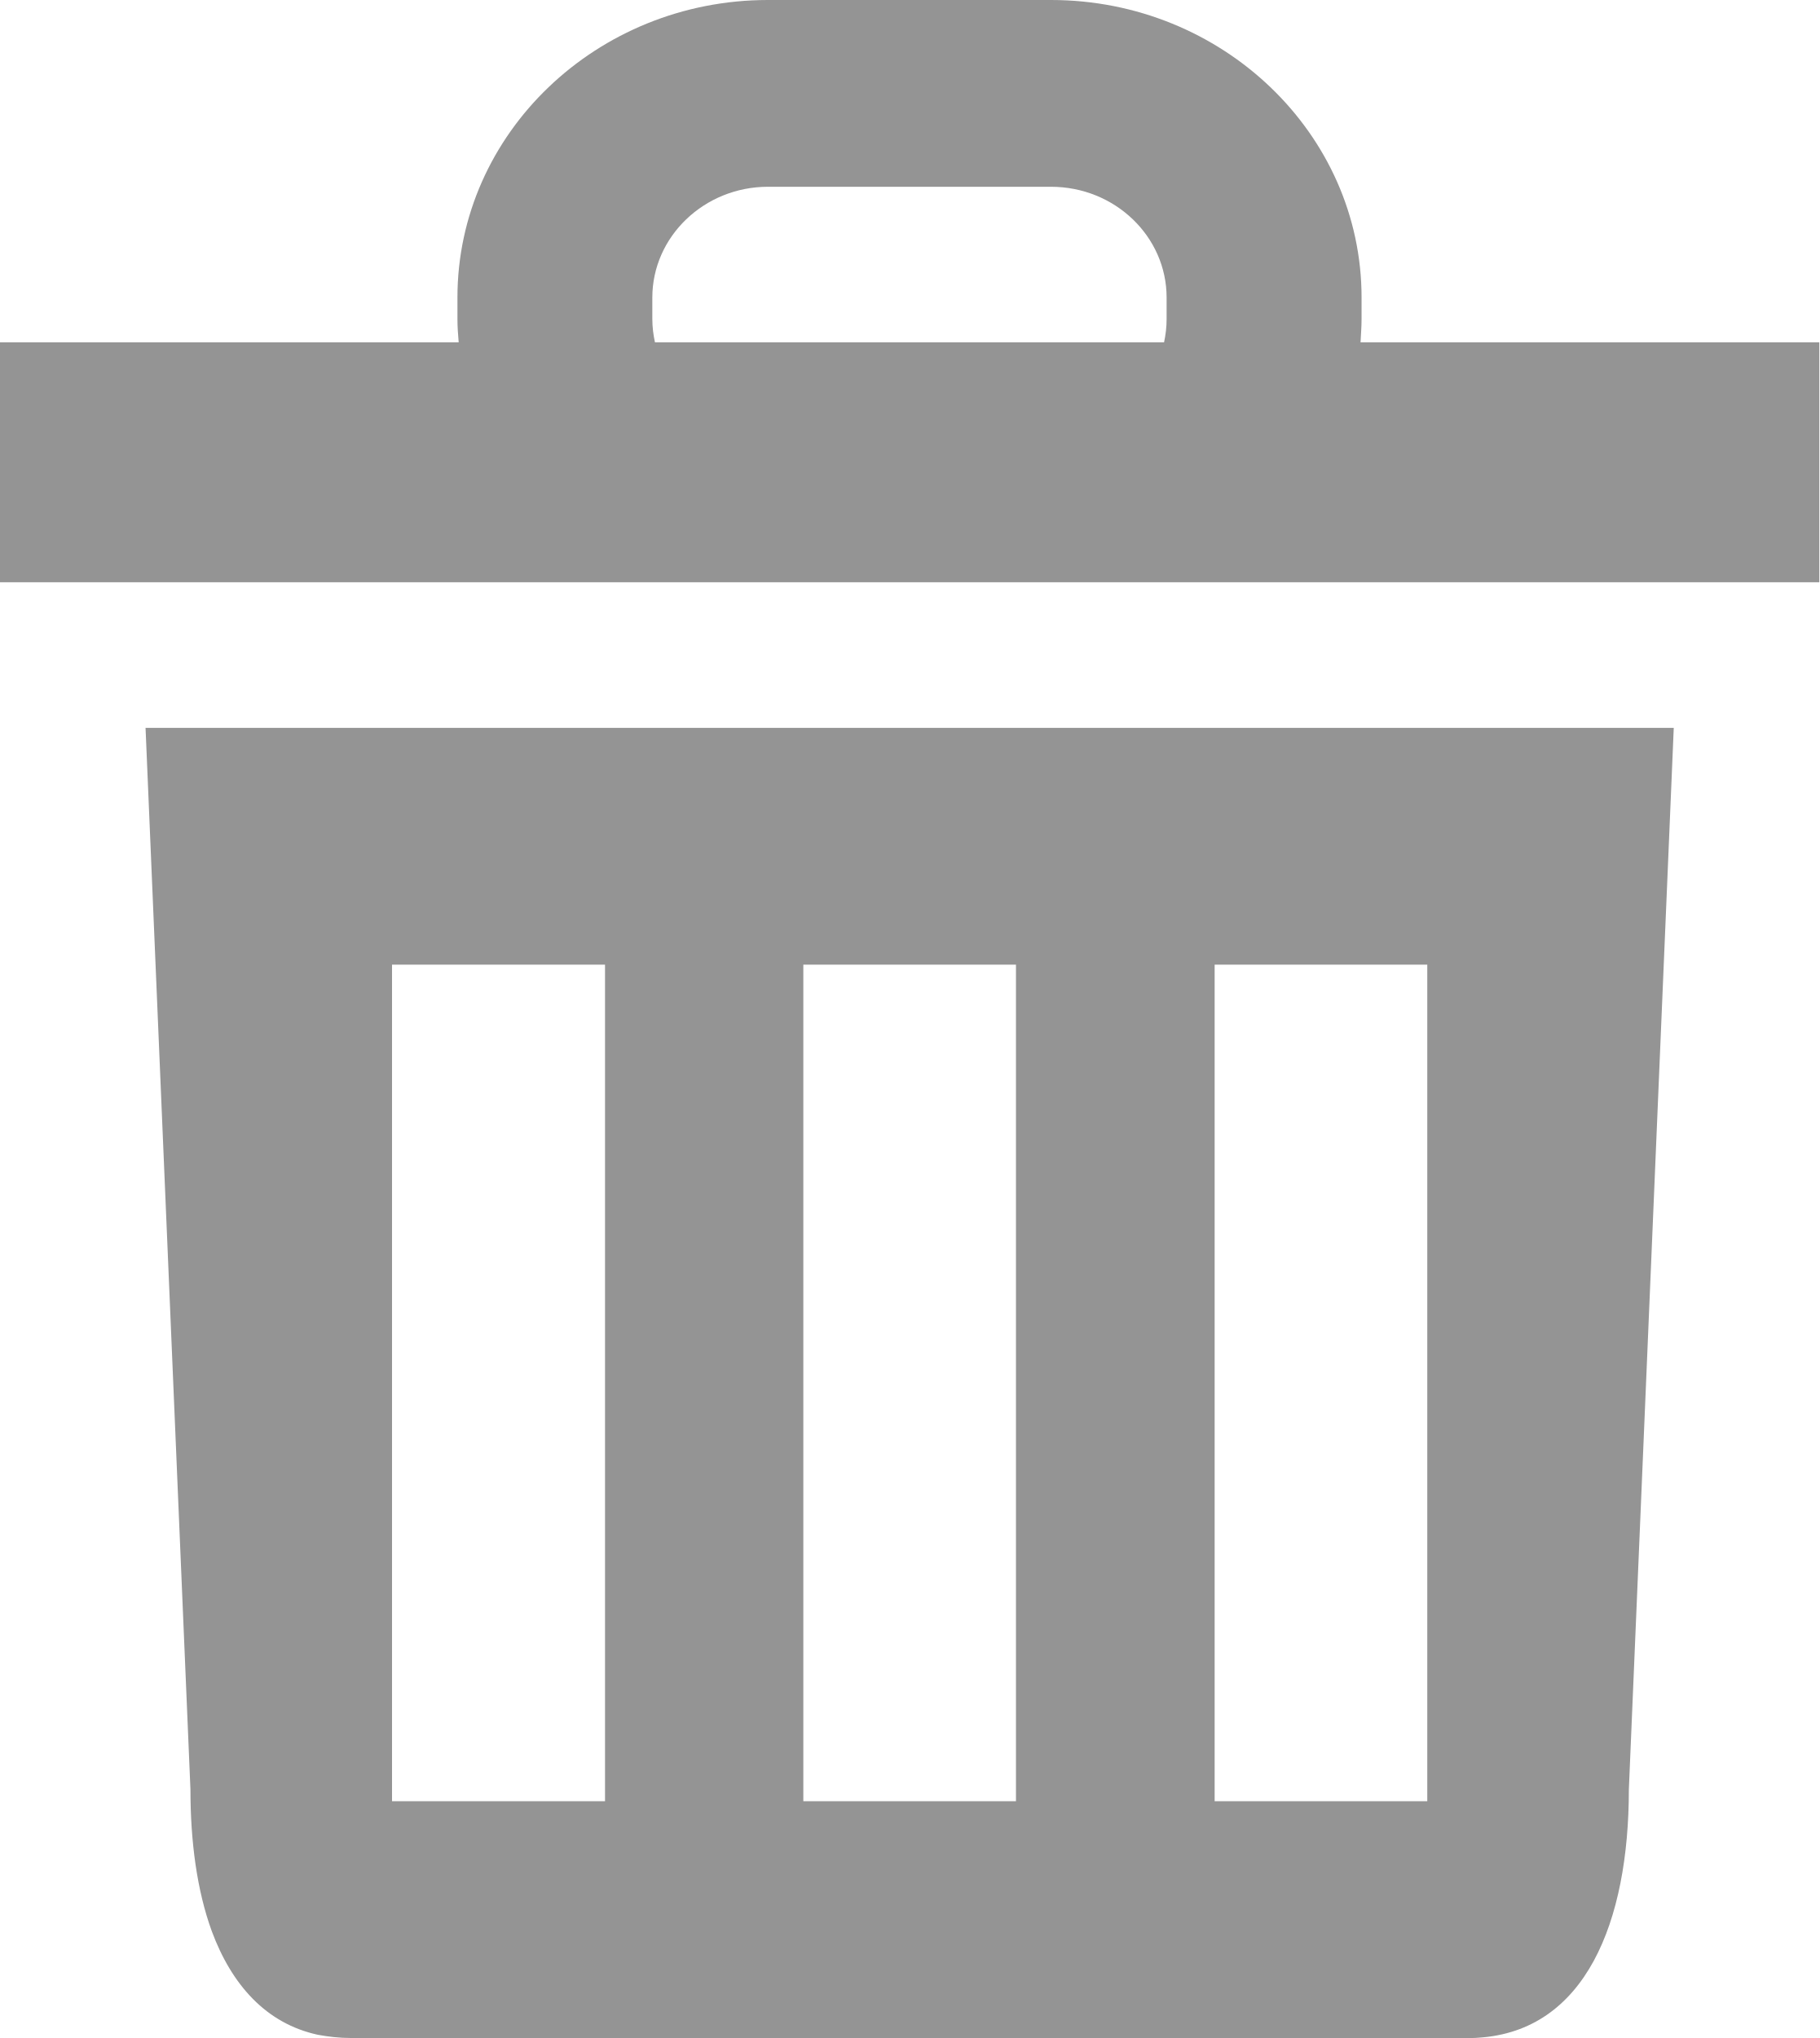
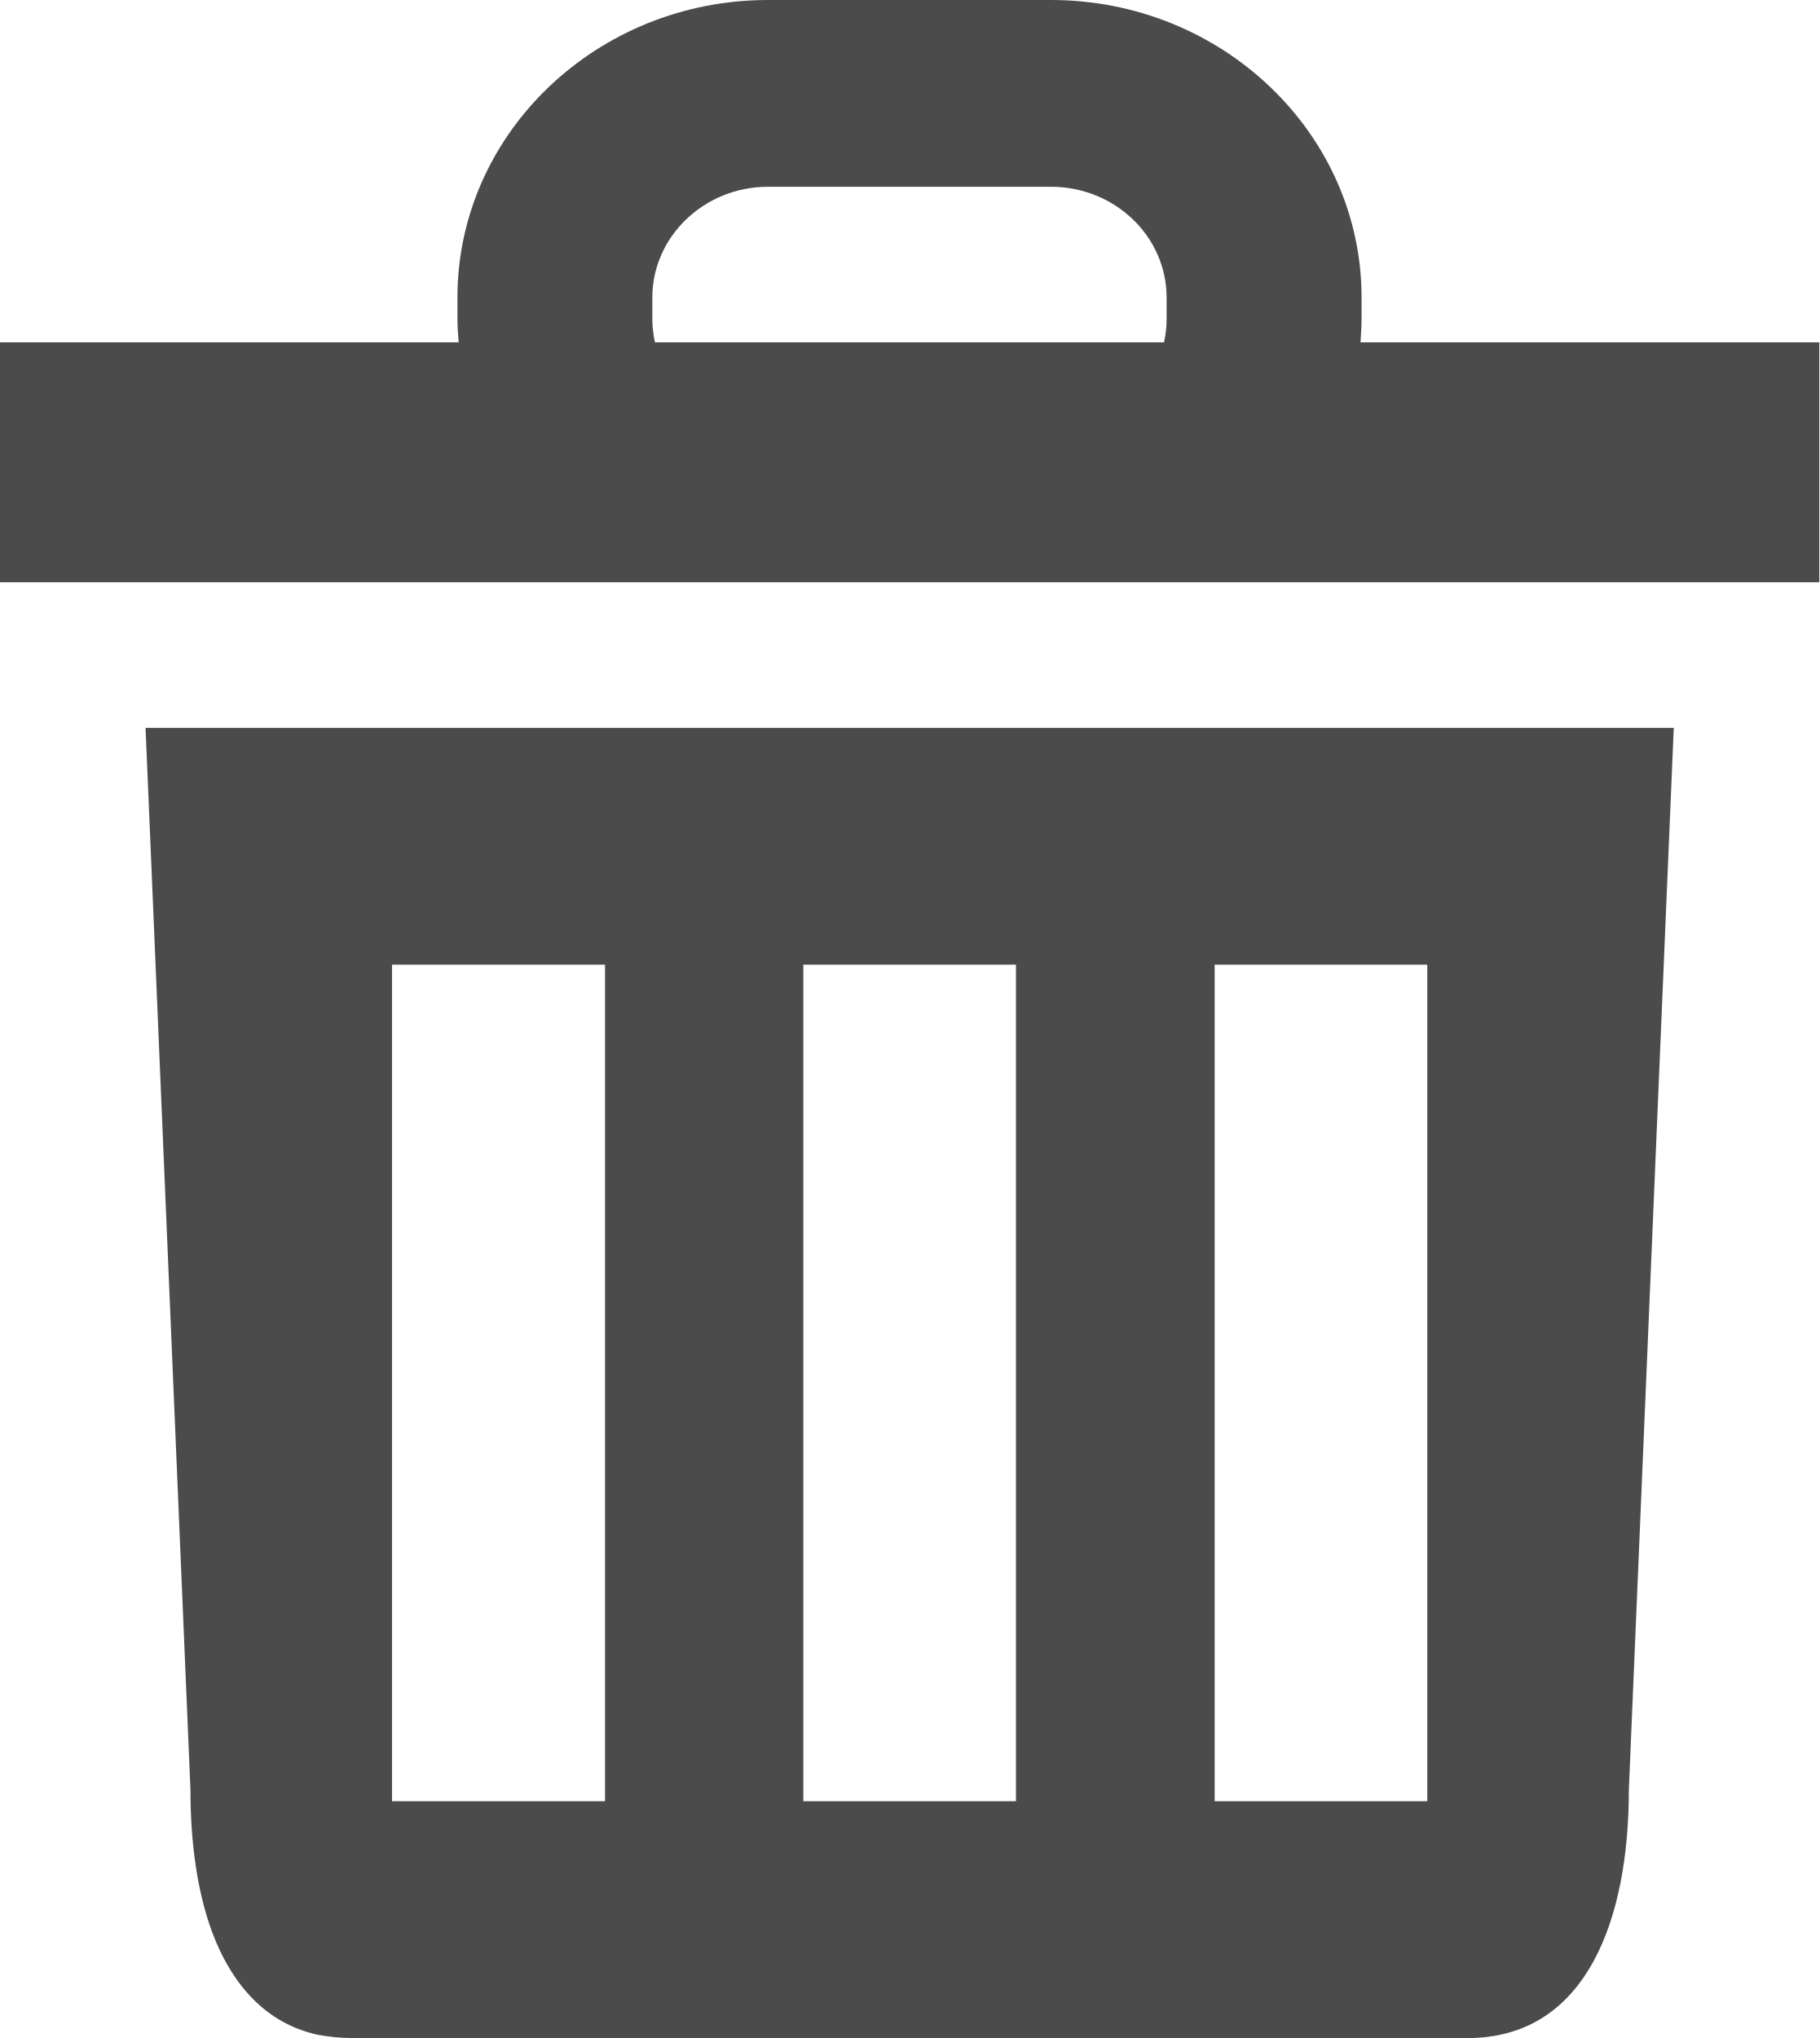
<svg xmlns="http://www.w3.org/2000/svg" width="25px" height="28px" viewBox="0 0 25 28" version="1.1">
-   <defs>
-     <filter id="filter-1">
-       <feColorMatrix in="SourceGraphic" type="matrix" values="0 0 0 0 0.294 0 0 0 0 0.294 0 0 0 0 0.294 0 0 0 1 0" />
-     </filter>
-   </defs>
-   <g id="営業側画面（営業員）" stroke="none" stroke-width="1" fill="none" fill-rule="evenodd">
-     <g id="顧客選択画面(選択)" transform="translate(-1321, -463)">
-       <g id="ゴミ箱のアイコン素材" transform="translate(1321, 463)" filter="url(#filter-1)">
-         <g>
-           <path d="M2.617,24.585 C2.617,25.305 2.707,25.974 2.91,26.532 C3.184,27.27 3.657,27.802 4.369,27.956 C4.513,27.982 4.662,28 4.819,28 L20.208,28 C20.248,28 20.284,28 20.316,27.996 C21.784,27.903 22.383,26.413 22.383,24.585 L23,10 L2,10 L2.617,24.585 Z M16.691,13.253 L19.613,13.253 L19.613,24.747 L16.691,24.747 L16.691,13.253 Z M11.039,13.253 L13.961,13.253 L13.961,24.747 L11.039,24.747 L11.039,13.253 Z M5.387,13.253 L8.314,13.253 L8.314,24.747 L5.387,24.747 L5.387,13.253 L5.387,13.253 Z" id="Shape" fill="#3AABD2" fill-rule="nonzero" />
-           <path d="M18.696,4.703 C18.701,4.597 18.71,4.49 18.71,4.383 L18.71,4.088 C18.71,1.834 16.795,0 14.442,0 L10.553,0 C8.201,0 6.286,1.834 6.286,4.088 L6.286,4.383 C6.286,4.49 6.294,4.597 6.303,4.703 L0,4.703 L0,8 L25,8 L25,4.703 L18.696,4.703 Z M16.031,4.383 C16.031,4.494 16.018,4.601 15.996,4.703 L9,4.703 C8.978,4.601 8.964,4.494 8.964,4.383 L8.964,4.088 C8.964,3.25 9.678,2.566 10.553,2.566 L14.442,2.566 C15.321,2.566 16.031,3.25 16.031,4.088 L16.031,4.383 Z" id="Shape" fill="#3AABD2" fill-rule="nonzero" />
-         </g>
+   <g id="Symbols" stroke="none" stroke-width="1" fill="none" fill-rule="evenodd">
+     <g id="icon/trash" fill="#4B4B4B" fill-rule="nonzero">
+       <g id="ゴミ箱のアイコン素材">
+         <path d="M2.617,24.585 C2.617,25.305 2.707,25.974 2.91,26.532 C3.184,27.27 3.657,27.802 4.369,27.956 C4.513,27.982 4.662,28 4.819,28 L20.208,28 C20.248,28 20.284,28 20.316,27.996 C21.784,27.903 22.383,26.413 22.383,24.585 L23,10 L2,10 L2.617,24.585 Z M16.691,13.253 L19.613,13.253 L19.613,24.747 L16.691,24.747 L16.691,13.253 Z M11.039,13.253 L13.961,13.253 L13.961,24.747 L11.039,24.747 L11.039,13.253 Z M5.387,13.253 L8.314,13.253 L8.314,24.747 L5.387,24.747 L5.387,13.253 L5.387,13.253 Z" id="Shape" />
+         <path d="M18.696,4.703 C18.701,4.597 18.71,4.49 18.71,4.383 L18.71,4.088 C18.71,1.834 16.795,0 14.442,0 L10.553,0 C8.201,0 6.286,1.834 6.286,4.088 L6.286,4.383 C6.286,4.49 6.294,4.597 6.303,4.703 L0,4.703 L0,8 L25,8 L25,4.703 L18.696,4.703 Z M16.031,4.383 C16.031,4.494 16.018,4.601 15.996,4.703 L9,4.703 C8.978,4.601 8.964,4.494 8.964,4.383 L8.964,4.088 C8.964,3.25 9.678,2.566 10.553,2.566 L14.442,2.566 C15.321,2.566 16.031,3.25 16.031,4.088 L16.031,4.383 Z" id="Shape" />
      </g>
    </g>
  </g>
</svg>
